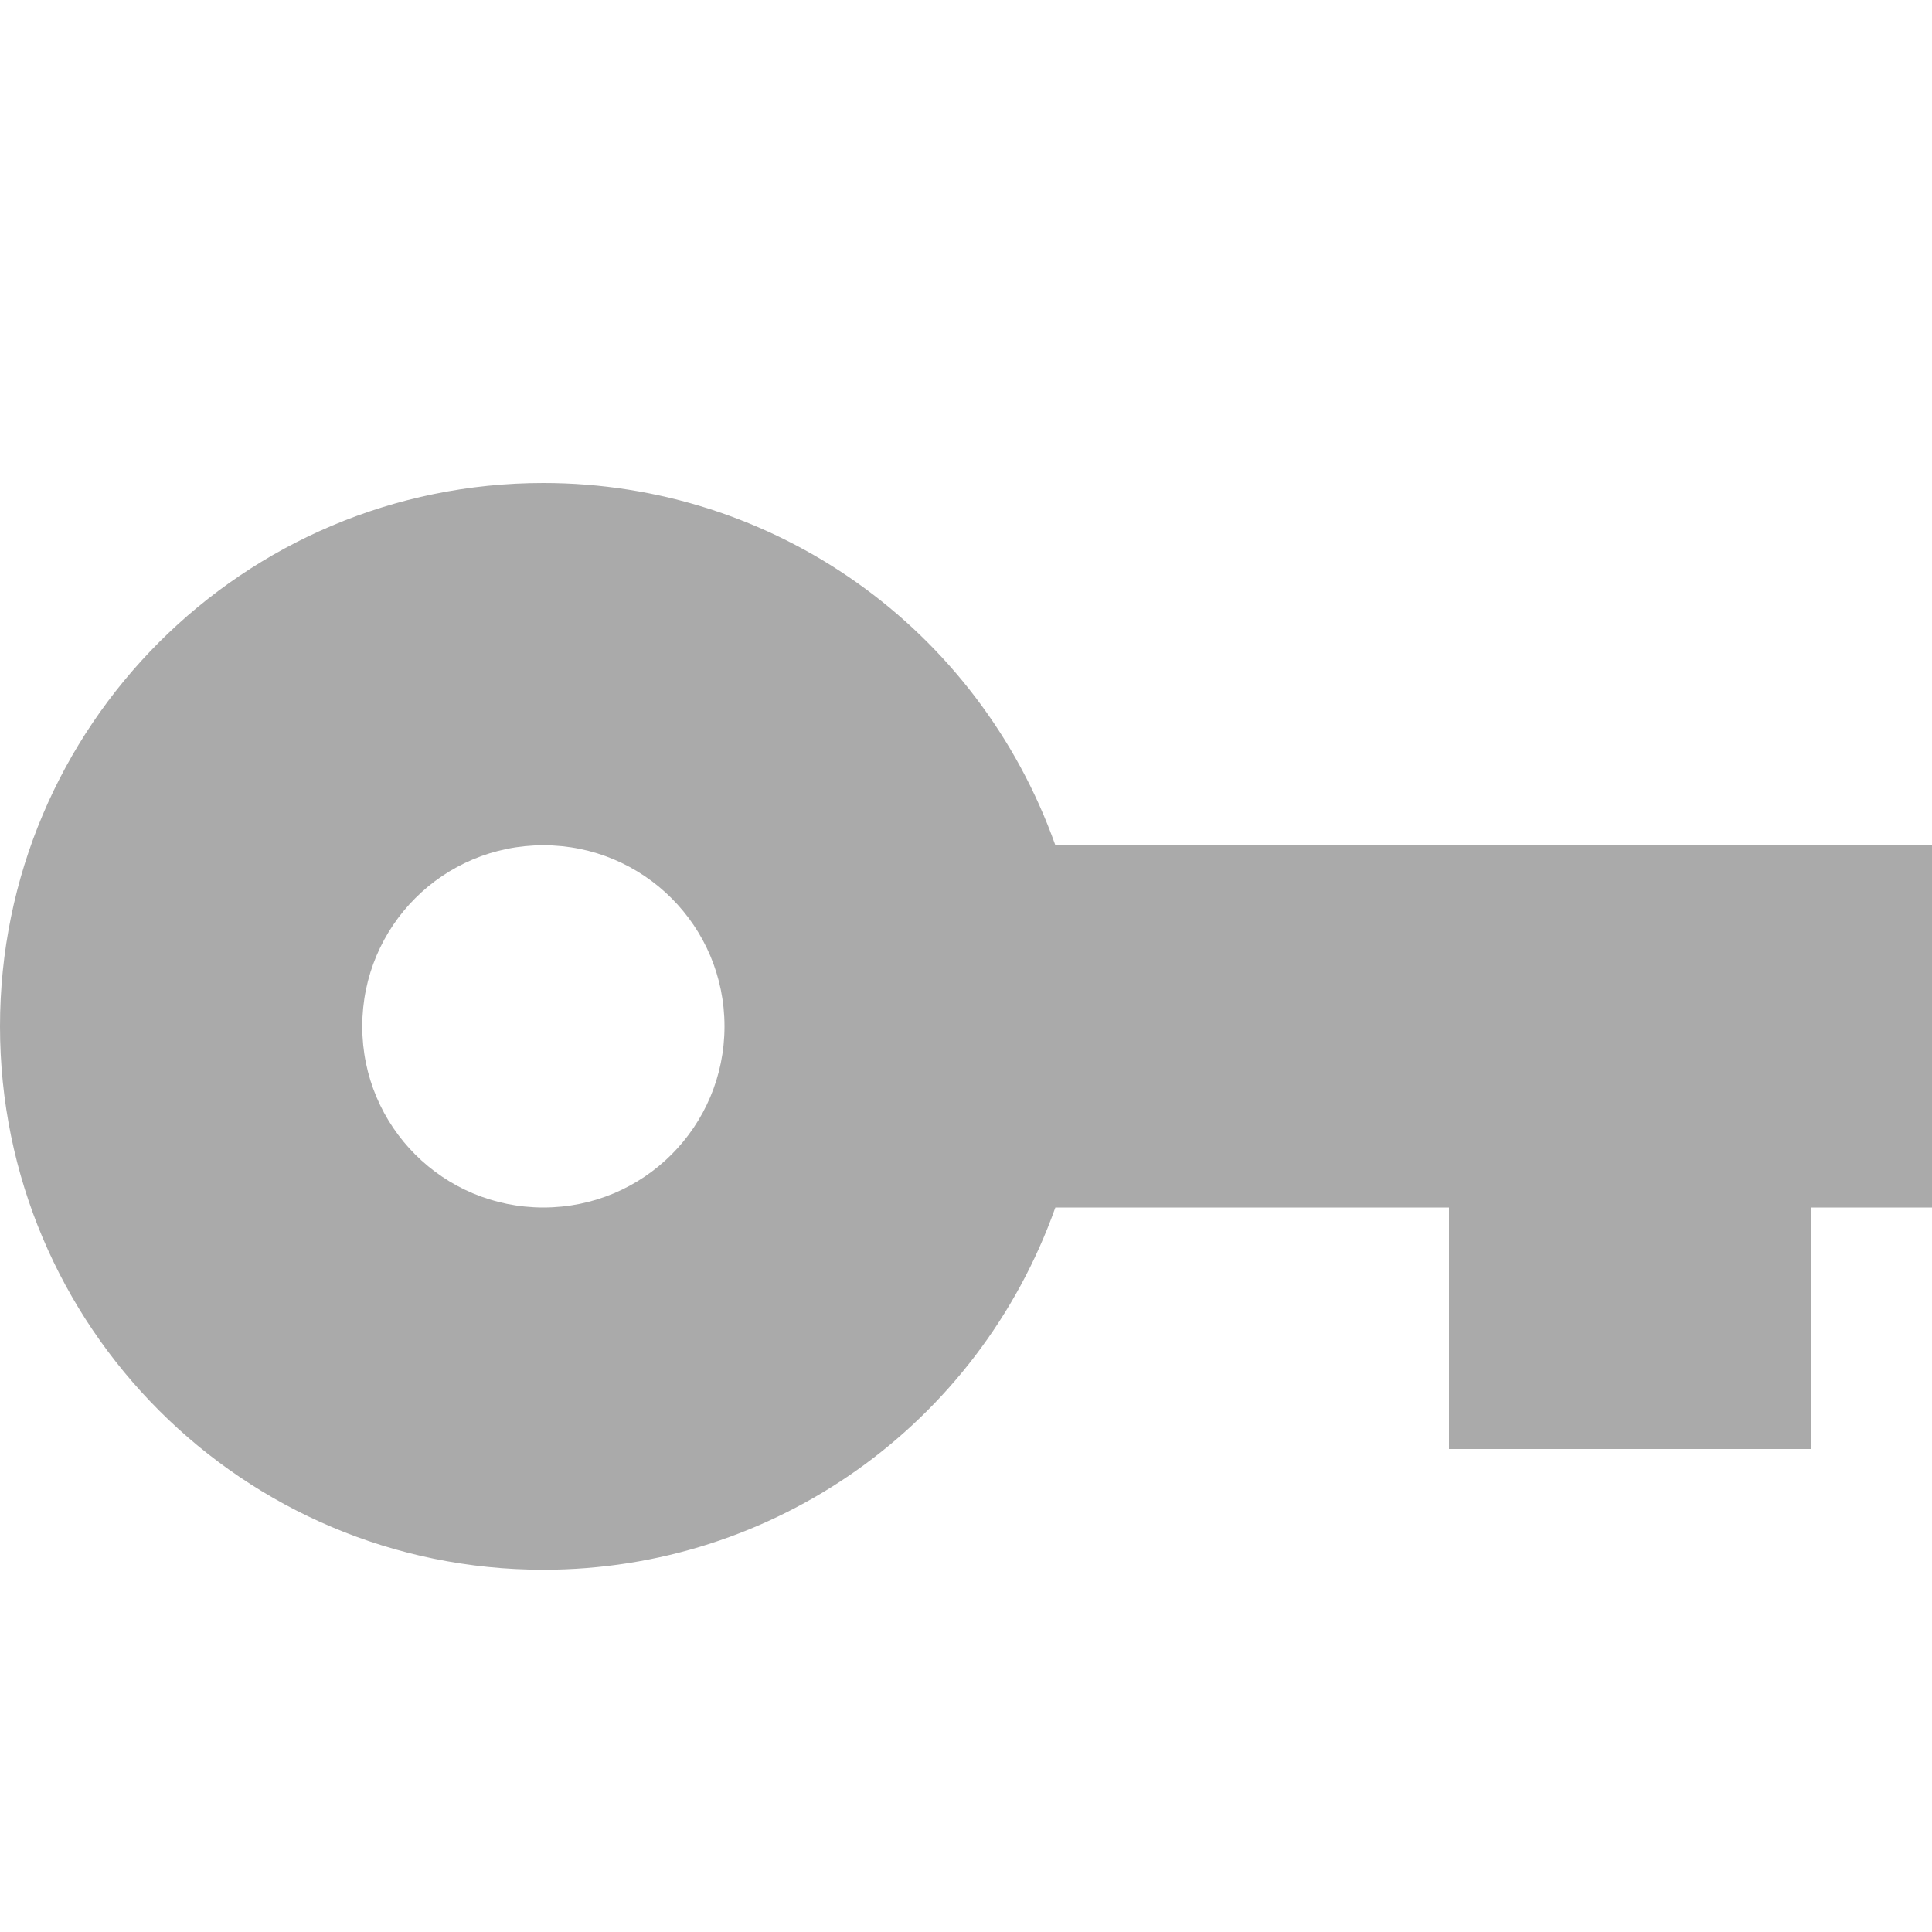
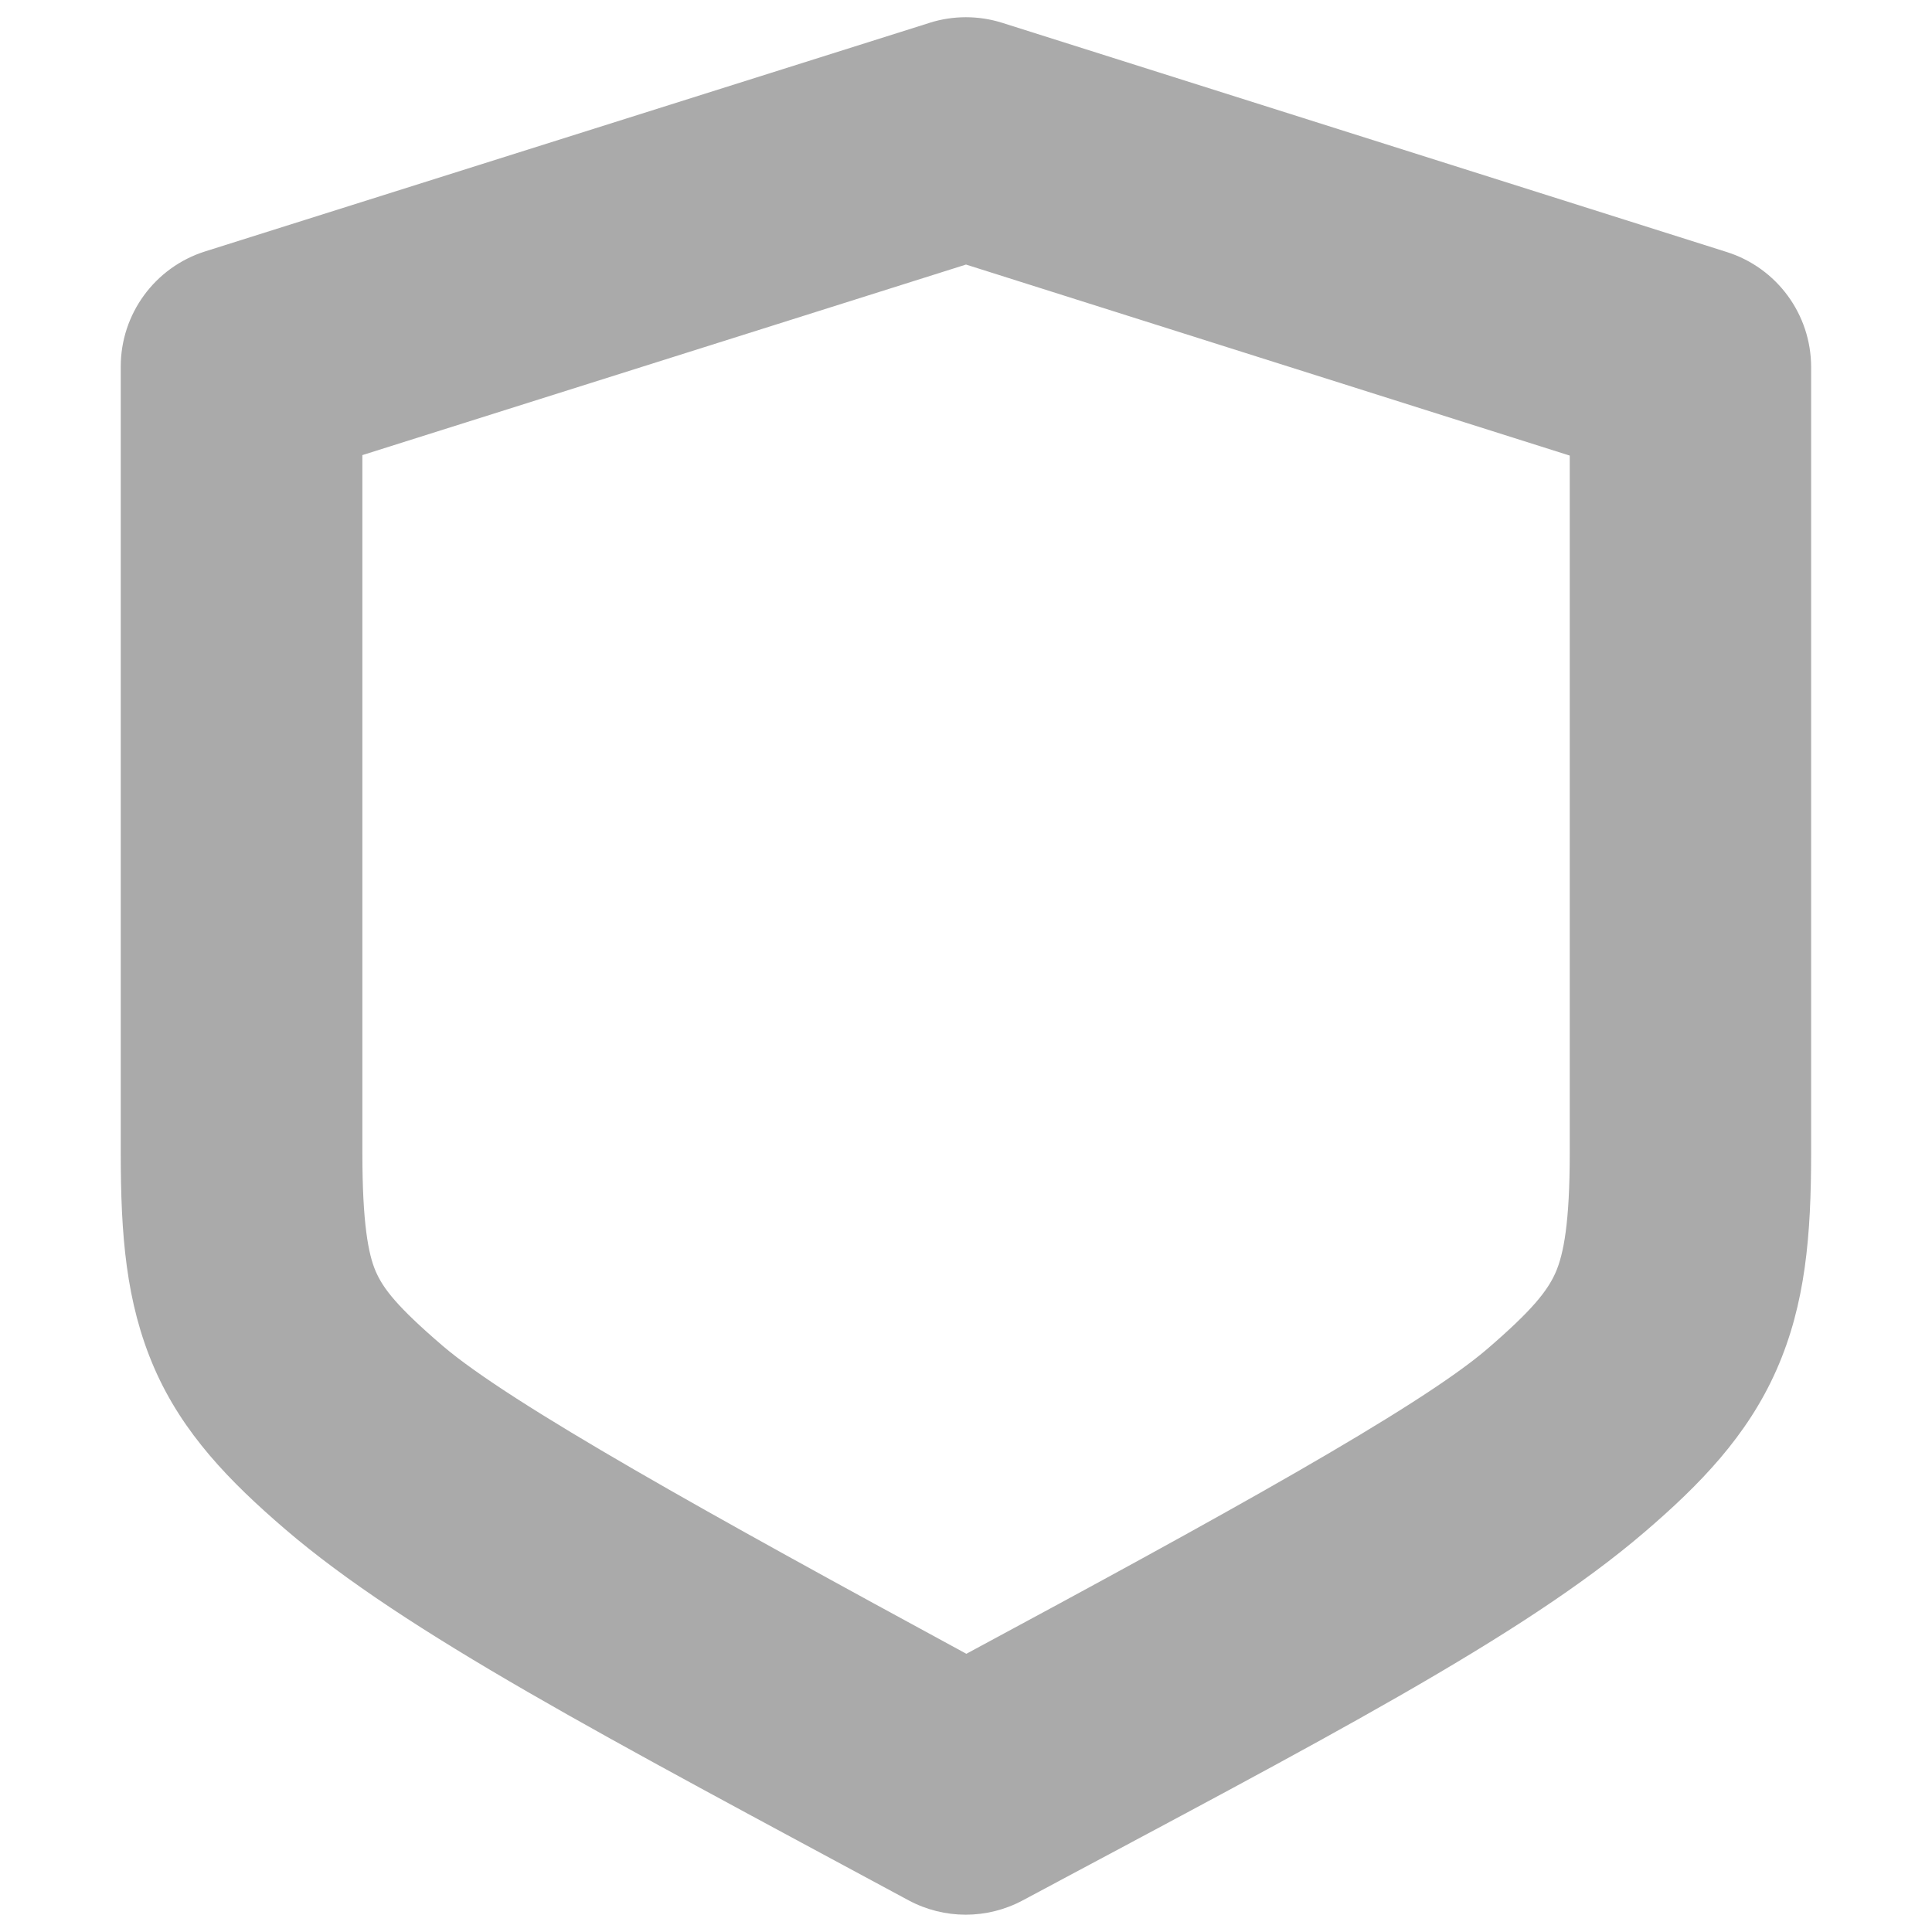
- <svg xmlns="http://www.w3.org/2000/svg" width="16" height="16">
-   <path d="M4.5 4a4.5 4.5 0 0 0 0 9c1.91 0 3.6-1.2 4.24-3H12v2h3v-2h1V7H8.74C8.1 5.2 6.41 4 4.5 4zm0 3C5.33 7 6 7.67 6 8.5S5.33 10 4.5 10 3 9.33 3 8.5 3.67 7 4.5 7z" fill="#aaaaaa" />
+ <svg xmlns="http://www.w3.org/2000/svg" width="16" height="16" version="1.1">
+   <path d="m7.699 0.189-6 1.893a1 1 0 0 0-0.699 0.955v6.512c0 0.676 0.042 1.236 0.277 1.779 0.236 0.543 0.626 0.942 1.082 1.334 1.001 0.86 2.656 1.723 5.166 3.076a1 1 0 0 0 0.945 0c2.48-1.326 4.137-2.182 5.146-3.047 0.462-0.395 0.855-0.8 1.096-1.346s0.287-1.116 0.287-1.797v-6.508a1 1 0 0 0-0.699-0.953l-6-1.898a1 1 0 0 0-0.602 0zm0.301 2.002 5 1.582v5.775c0 0.578-0.051 0.839-0.117 0.99-0.067 0.151-0.19 0.31-0.568 0.635-0.569 0.488-2.224 1.399-4.312 2.523-2.113-1.147-3.78-2.072-4.34-2.553-0.375-0.322-0.489-0.471-0.551-0.613-0.062-0.142-0.111-0.402-0.111-0.982v-5.779z" fill="#aaaaaa" />
</svg>
